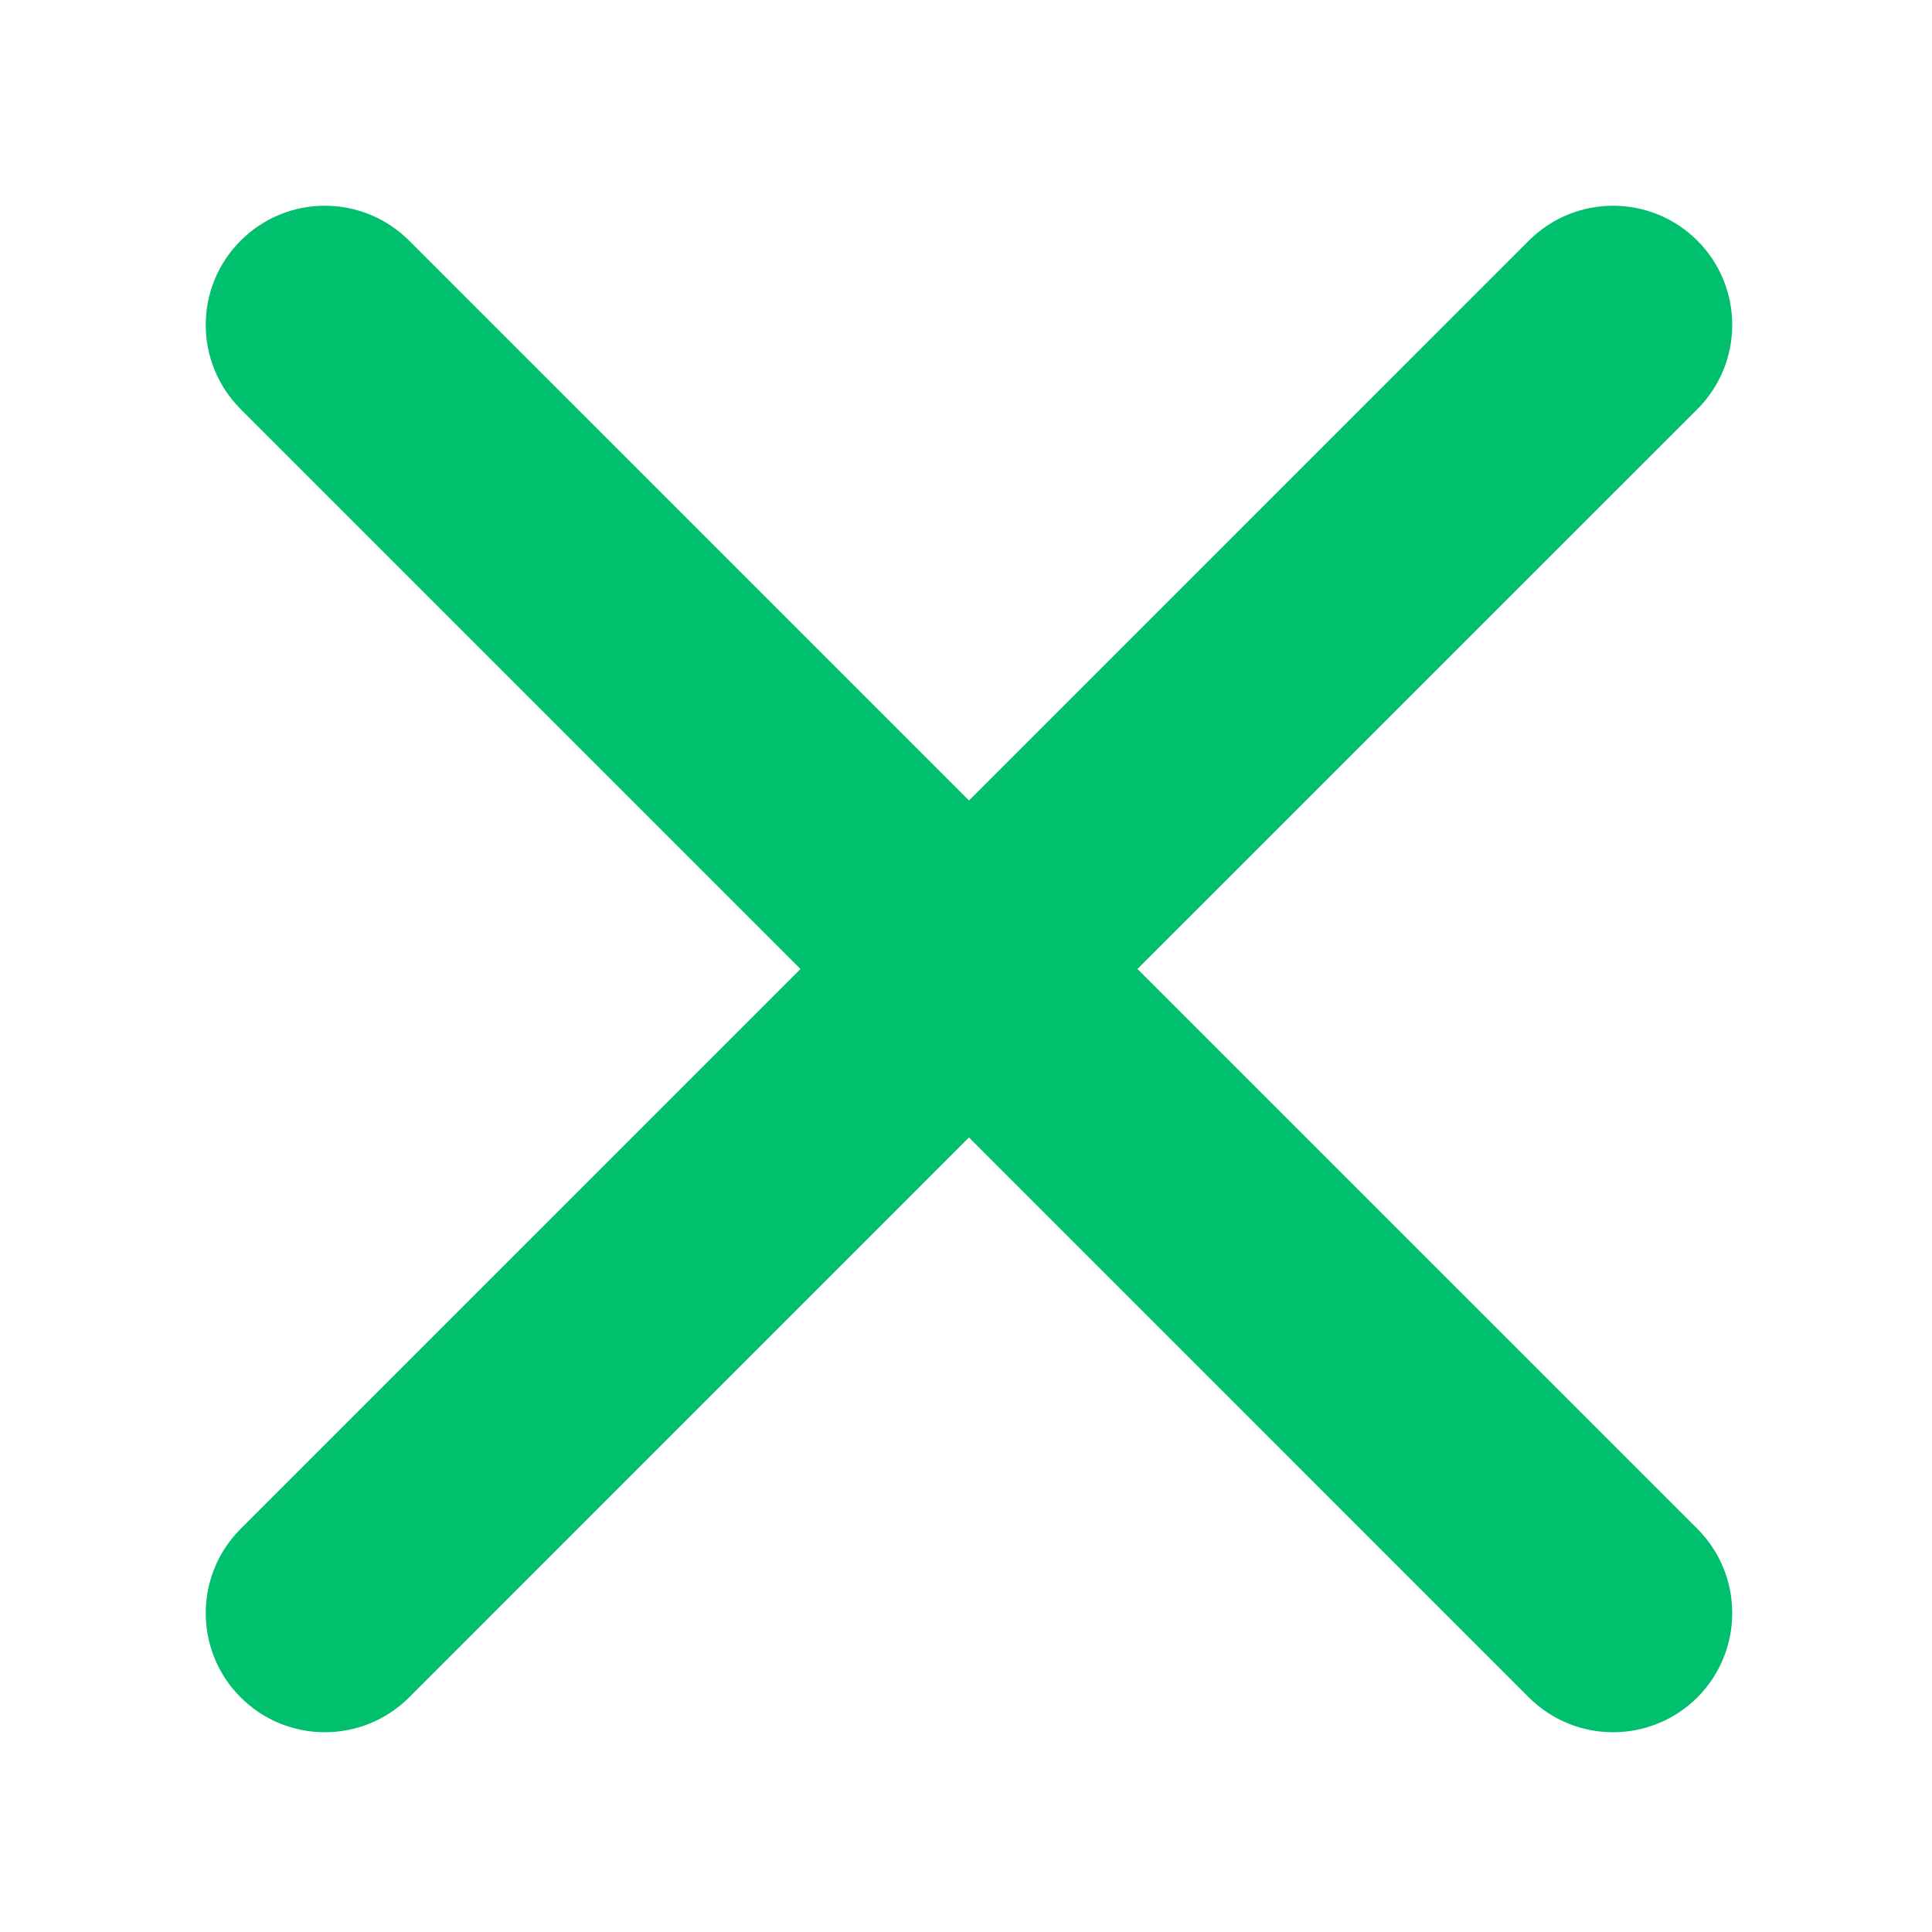
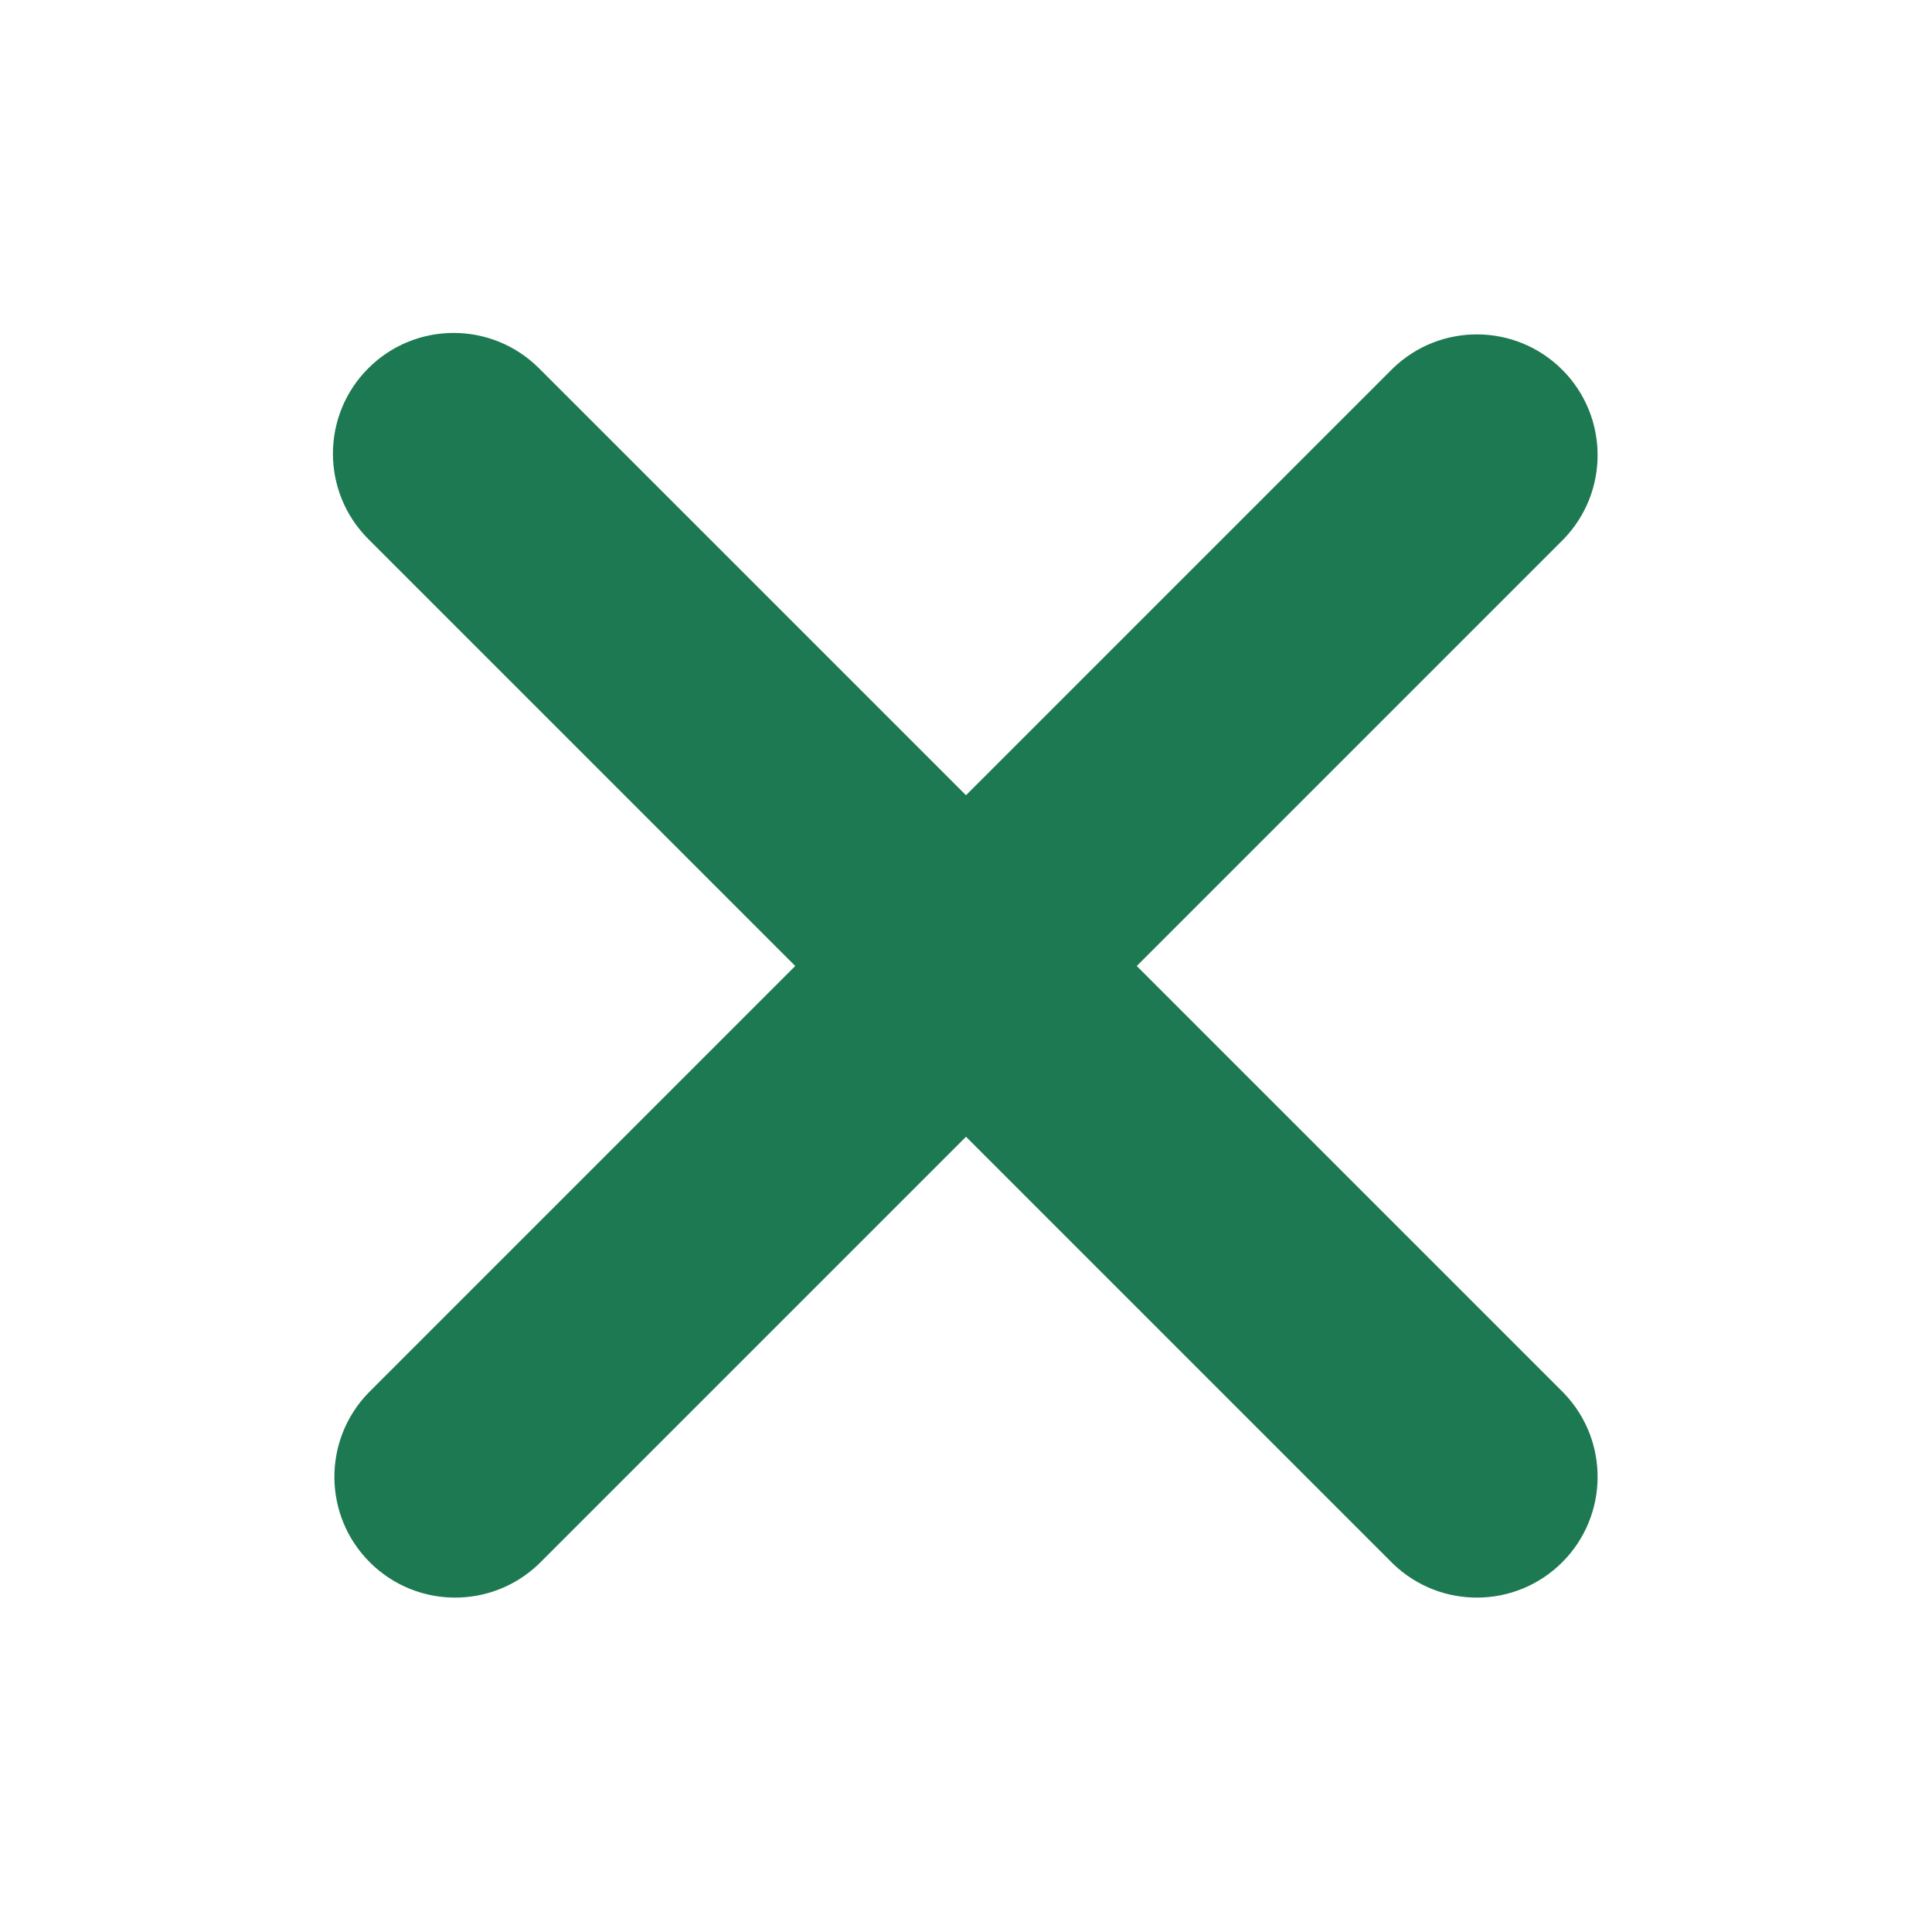
- <svg xmlns="http://www.w3.org/2000/svg" width="800px" height="800px" viewBox="0 0 24.00 24.00" fill="none" stroke="#00BF6D" stroke-width="0.96">
+ <svg xmlns="http://www.w3.org/2000/svg" width="800px" height="800px" viewBox="0 0 1024 1024" fill="#000000">
  <g id="SVGRepo_bgCarrier" stroke-width="0" />
  <g id="SVGRepo_tracerCarrier" stroke-linecap="round" stroke-linejoin="round" />
  <g id="SVGRepo_iconCarrier">
-     <path d="M20.746 3.329C20.355 2.938 19.722 2.938 19.331 3.329L12.037 10.623L4.743 3.329C4.352 2.938 3.719 2.938 3.329 3.329C2.938 3.719 2.938 4.352 3.329 4.743L10.623 12.037L3.329 19.331C2.938 19.722 2.938 20.355 3.329 20.746C3.719 21.136 4.352 21.136 4.743 20.746L12.037 13.451L19.331 20.746C19.722 21.136 20.355 21.136 20.746 20.746C21.136 20.355 21.136 19.722 20.746 19.331L13.451 12.037L20.746 4.743C21.136 4.352 21.136 3.719 20.746 3.329Z" fill="#00BF6D" />
+     <path fill="#1d7951" d="M195.2 195.2a64 64 0 0 1 90.496 0L512 421.504 738.304 195.2a64 64 0 0 1 90.496 90.496L602.496 512 828.8 738.304a64 64 0 0 1-90.496 90.496L512 602.496 285.696 828.8a64 64 0 0 1-90.496-90.496L421.504 512 195.2 285.696a64 64 0 0 1 0-90.496z" />
  </g>
</svg>
